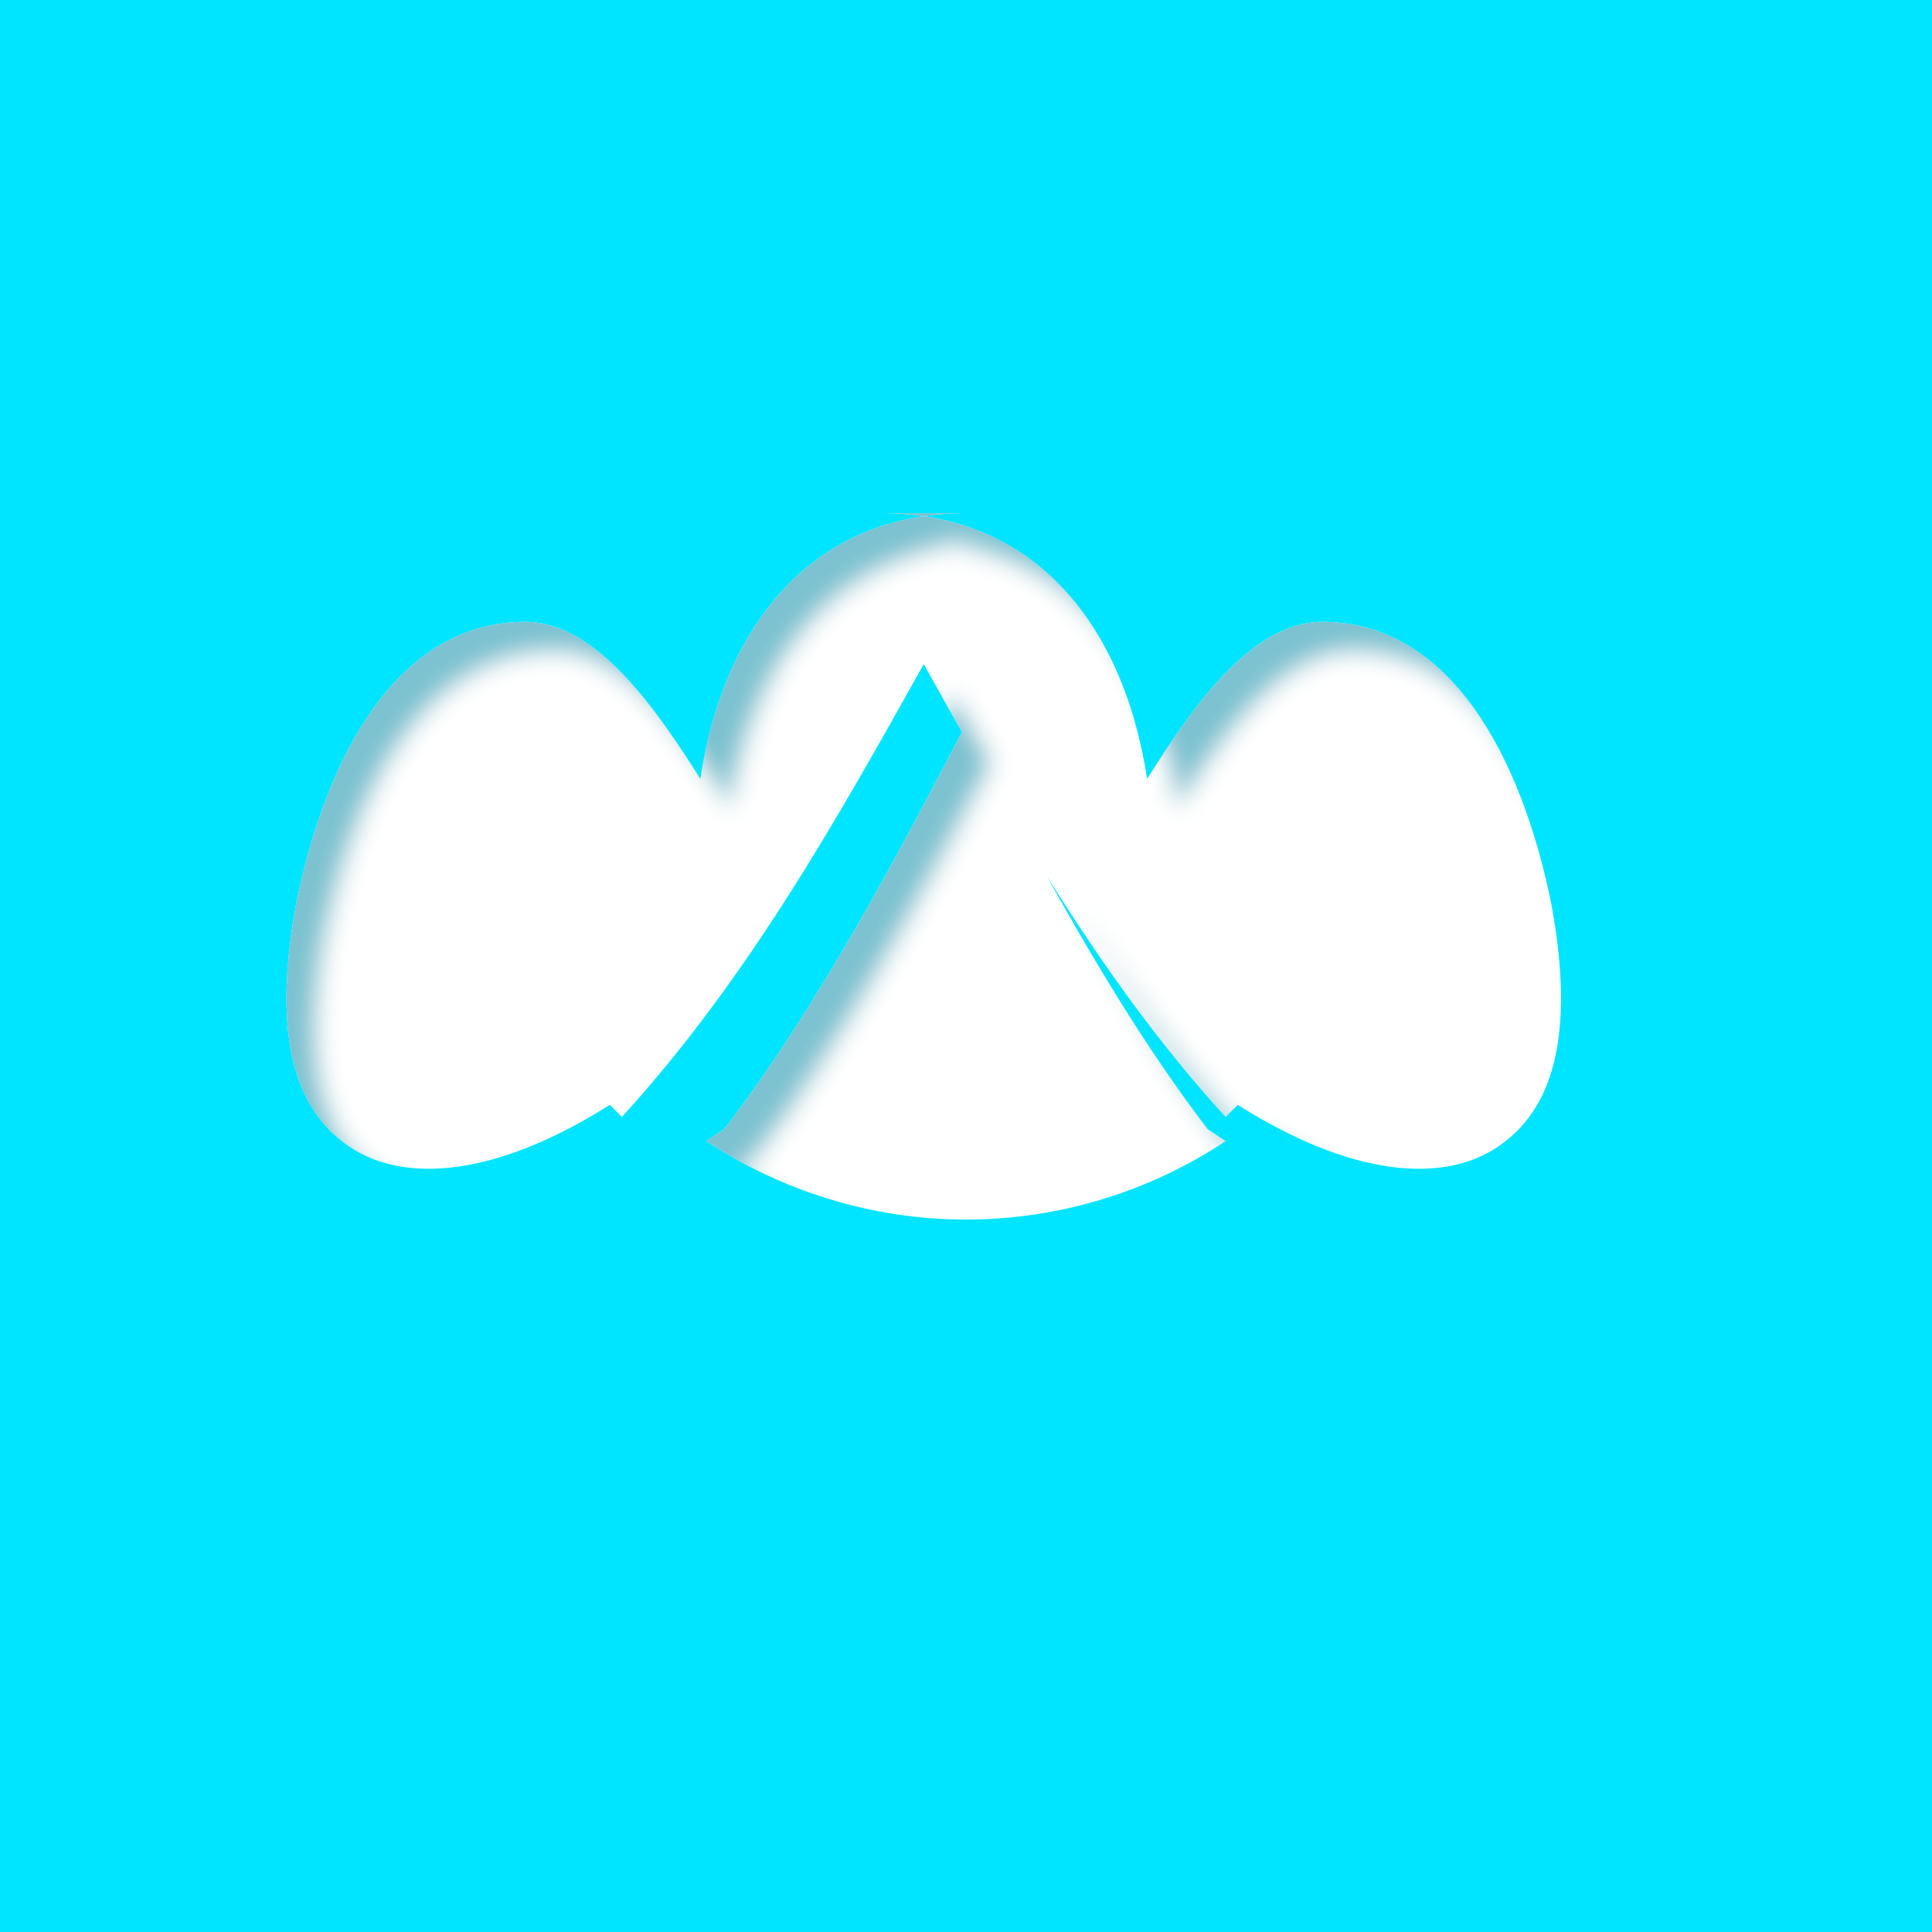
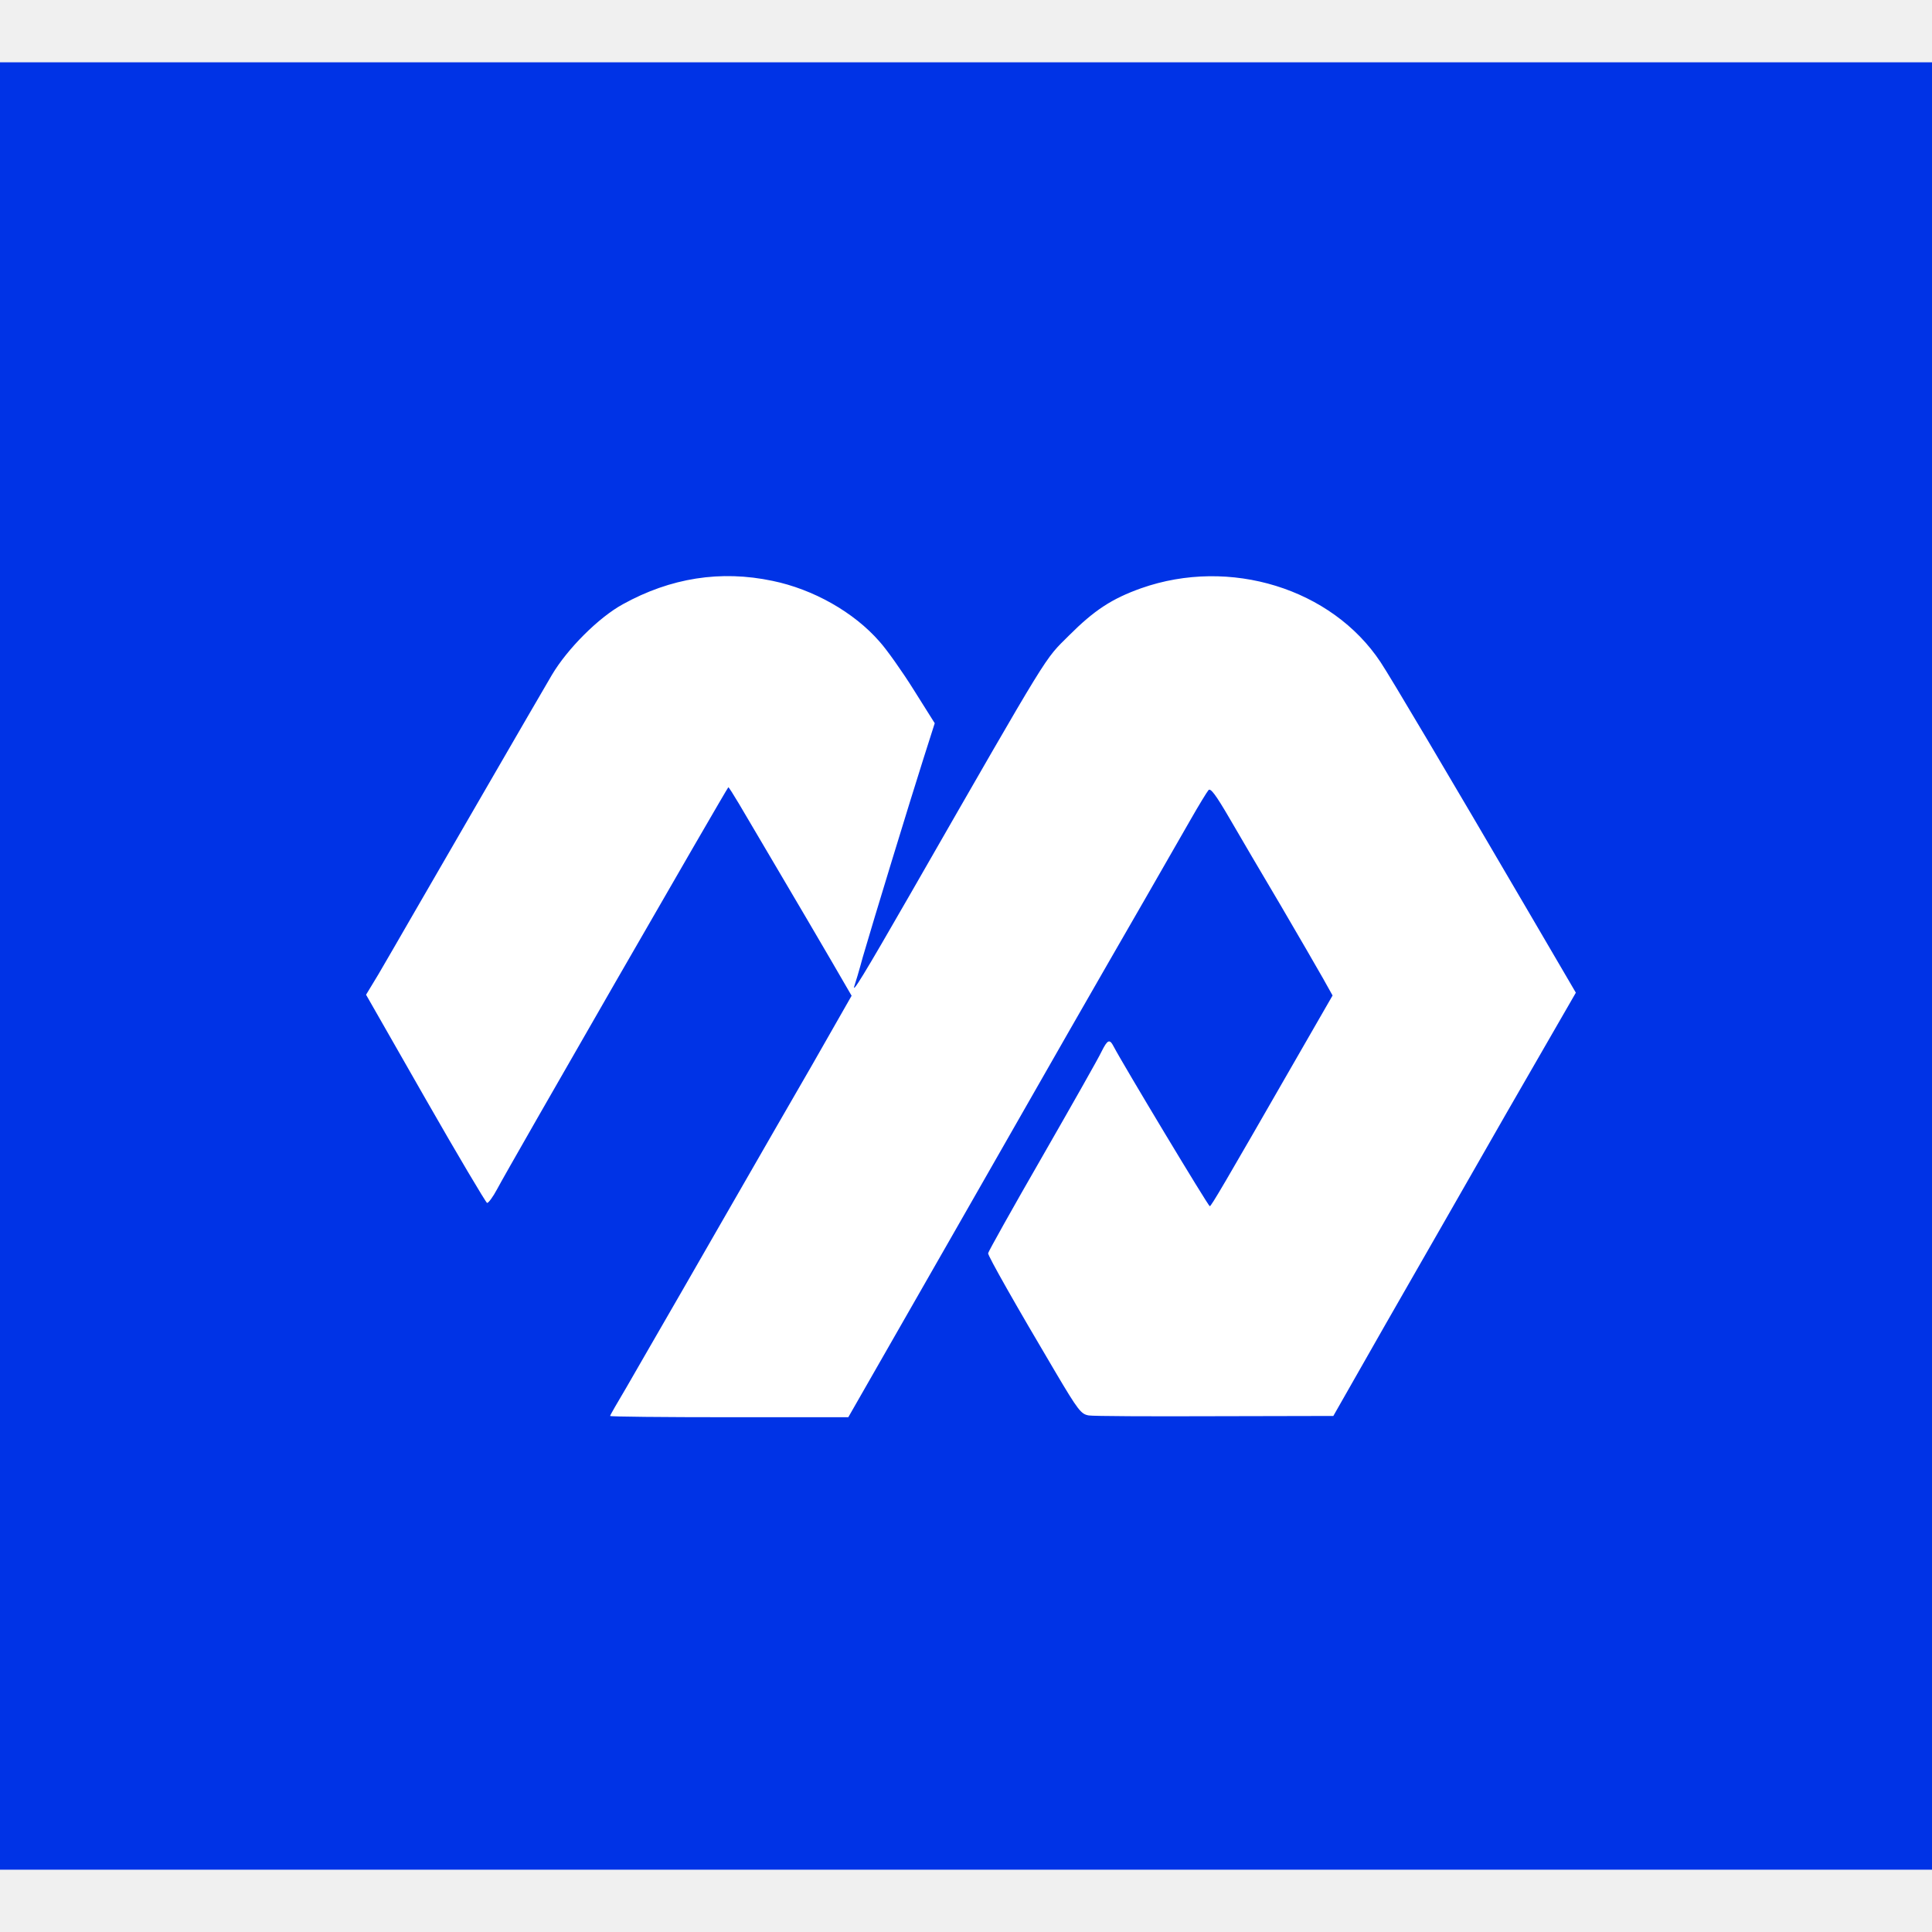
- <svg xmlns="http://www.w3.org/2000/svg" width="32" height="32" viewBox="0 0 32 32">
-   <defs>
-     <filter id="subtle3d-nnm" x="-10%" y="-10%" width="120%" height="120%">
-       <feOffset dx="0.5" dy="0.5" in="SourceAlpha" result="offset" />
-       <feGaussianBlur stdDeviation="0.2" in="offset" result="blur" />
-       <feComposite operator="out" in="SourceAlpha" in2="blur" result="inverse" />
-       <feFlood flood-color="#00ACC1" flood-opacity="0.8" result="shadowColor" />
-       <feComposite operator="in" in="shadowColor" in2="inverse" result="shadow" />
-       <feComposite operator="over" in="shadow" in2="SourceGraphic" />
-     </filter>
-   </defs>
-   <rect width="32" height="32" fill="#00E5FF" />
-   <path d="M16 8.5C13.5 8.5 12 10.3 11.6 12.9C10.9 11.8 9.9 10.3 8.7 10.3C6.6 10.3 5.4 12.5 4.9 15C4.5 17.2 4.9 18.4 5.8 19C6.7 19.6 8.2 19.5 10.1 18.3L10.3 18.5C12.4 16.2 13.9 13.5 15.3 11C16.7 13.5 18.2 16.2 20.3 18.5L20.5 18.3C22.4 19.5 23.9 19.6 24.8 19C25.7 18.4 26.1 17.2 25.7 15C25.2 12.5 24 10.3 21.9 10.3C20.7 10.3 19.7 11.8 19 12.9C18.6 10.3 17.1 8.5 14.6 8.5L16 8.5Z M16 12C14.9 14.1 13.6 16.6 12 18.7L11.7 18.9C12.9 19.7 14.4 20.2 16 20.2C17.6 20.2 19.1 19.7 20.3 18.9L20 18.7C18.4 16.6 17.1 14.1 16 12Z" fill="#FFFFFF" filter="url(#subtle3d-nnm)" />
+ <svg xmlns="http://www.w3.org/2000/svg" width="32" height="32" viewBox="0 0 760 711">
+   <rect width="760" height="711" fill="#FFFFFF" />
+   <g transform="translate(0,711) scale(0.1,-0.1)" fill="#0033E6" stroke="none">
+     <path d="M0 3555 l0 -3555 3800 0 3800 0 0 3555 0 3555 -3800 0 -3800 0 0 -3555z m3039 1515 c160 -33 320 -123 421 -239 28 -31 89 -117 134 -189 l83 -132 -44 -138 c-51 -160 -199 -644 -239 -782 -14 -52 -29 -102 -32 -110 -15 -44 35 38 220 360 559 974 524 916 623 1015 100 100 169 145 284 186 349 123 750 -1 942 -291 38 -57 262 -435 582 -982 l186 -318 -272 -472 c-149 -260 -363 -635 -477 -833 l-205 -360 -465 -1 c-256 -1 -480 0 -497 3 -30 5 -41 18 -132 172 -154 260 -264 454 -264 466 0 5 96 177 213 380 117 204 222 389 233 413 24 48 32 51 48 20 36 -69 372 -628 378 -628 6 1 52 79 338 577 l145 252 -38 68 c-21 37 -96 167 -167 288 -72 121 -162 275 -201 342 -53 91 -74 119 -82 110 -6 -7 -38 -59 -71 -117 -33 -58 -112 -195 -175 -305 -215 -373 -339 -589 -755 -1318 l-416 -727 -469 0 c-257 0 -468 2 -468 5 0 3 29 53 64 112 34 60 133 230 218 378 86 149 199 347 253 440 54 94 169 294 257 446 l158 277 -83 143 c-46 79 -137 234 -202 344 -65 110 -136 231 -158 268 -22 37 -41 67 -42 65 -10 -11 -865 -1496 -909 -1580 -17 -32 -35 -56 -40 -55 -5 2 -115 187 -243 411 l-233 408 49 81 c26 45 91 156 143 247 113 195 476 823 539 930 61 103 184 226 279 278 188 104 385 135 589 92z" />
+   </g>
</svg>
